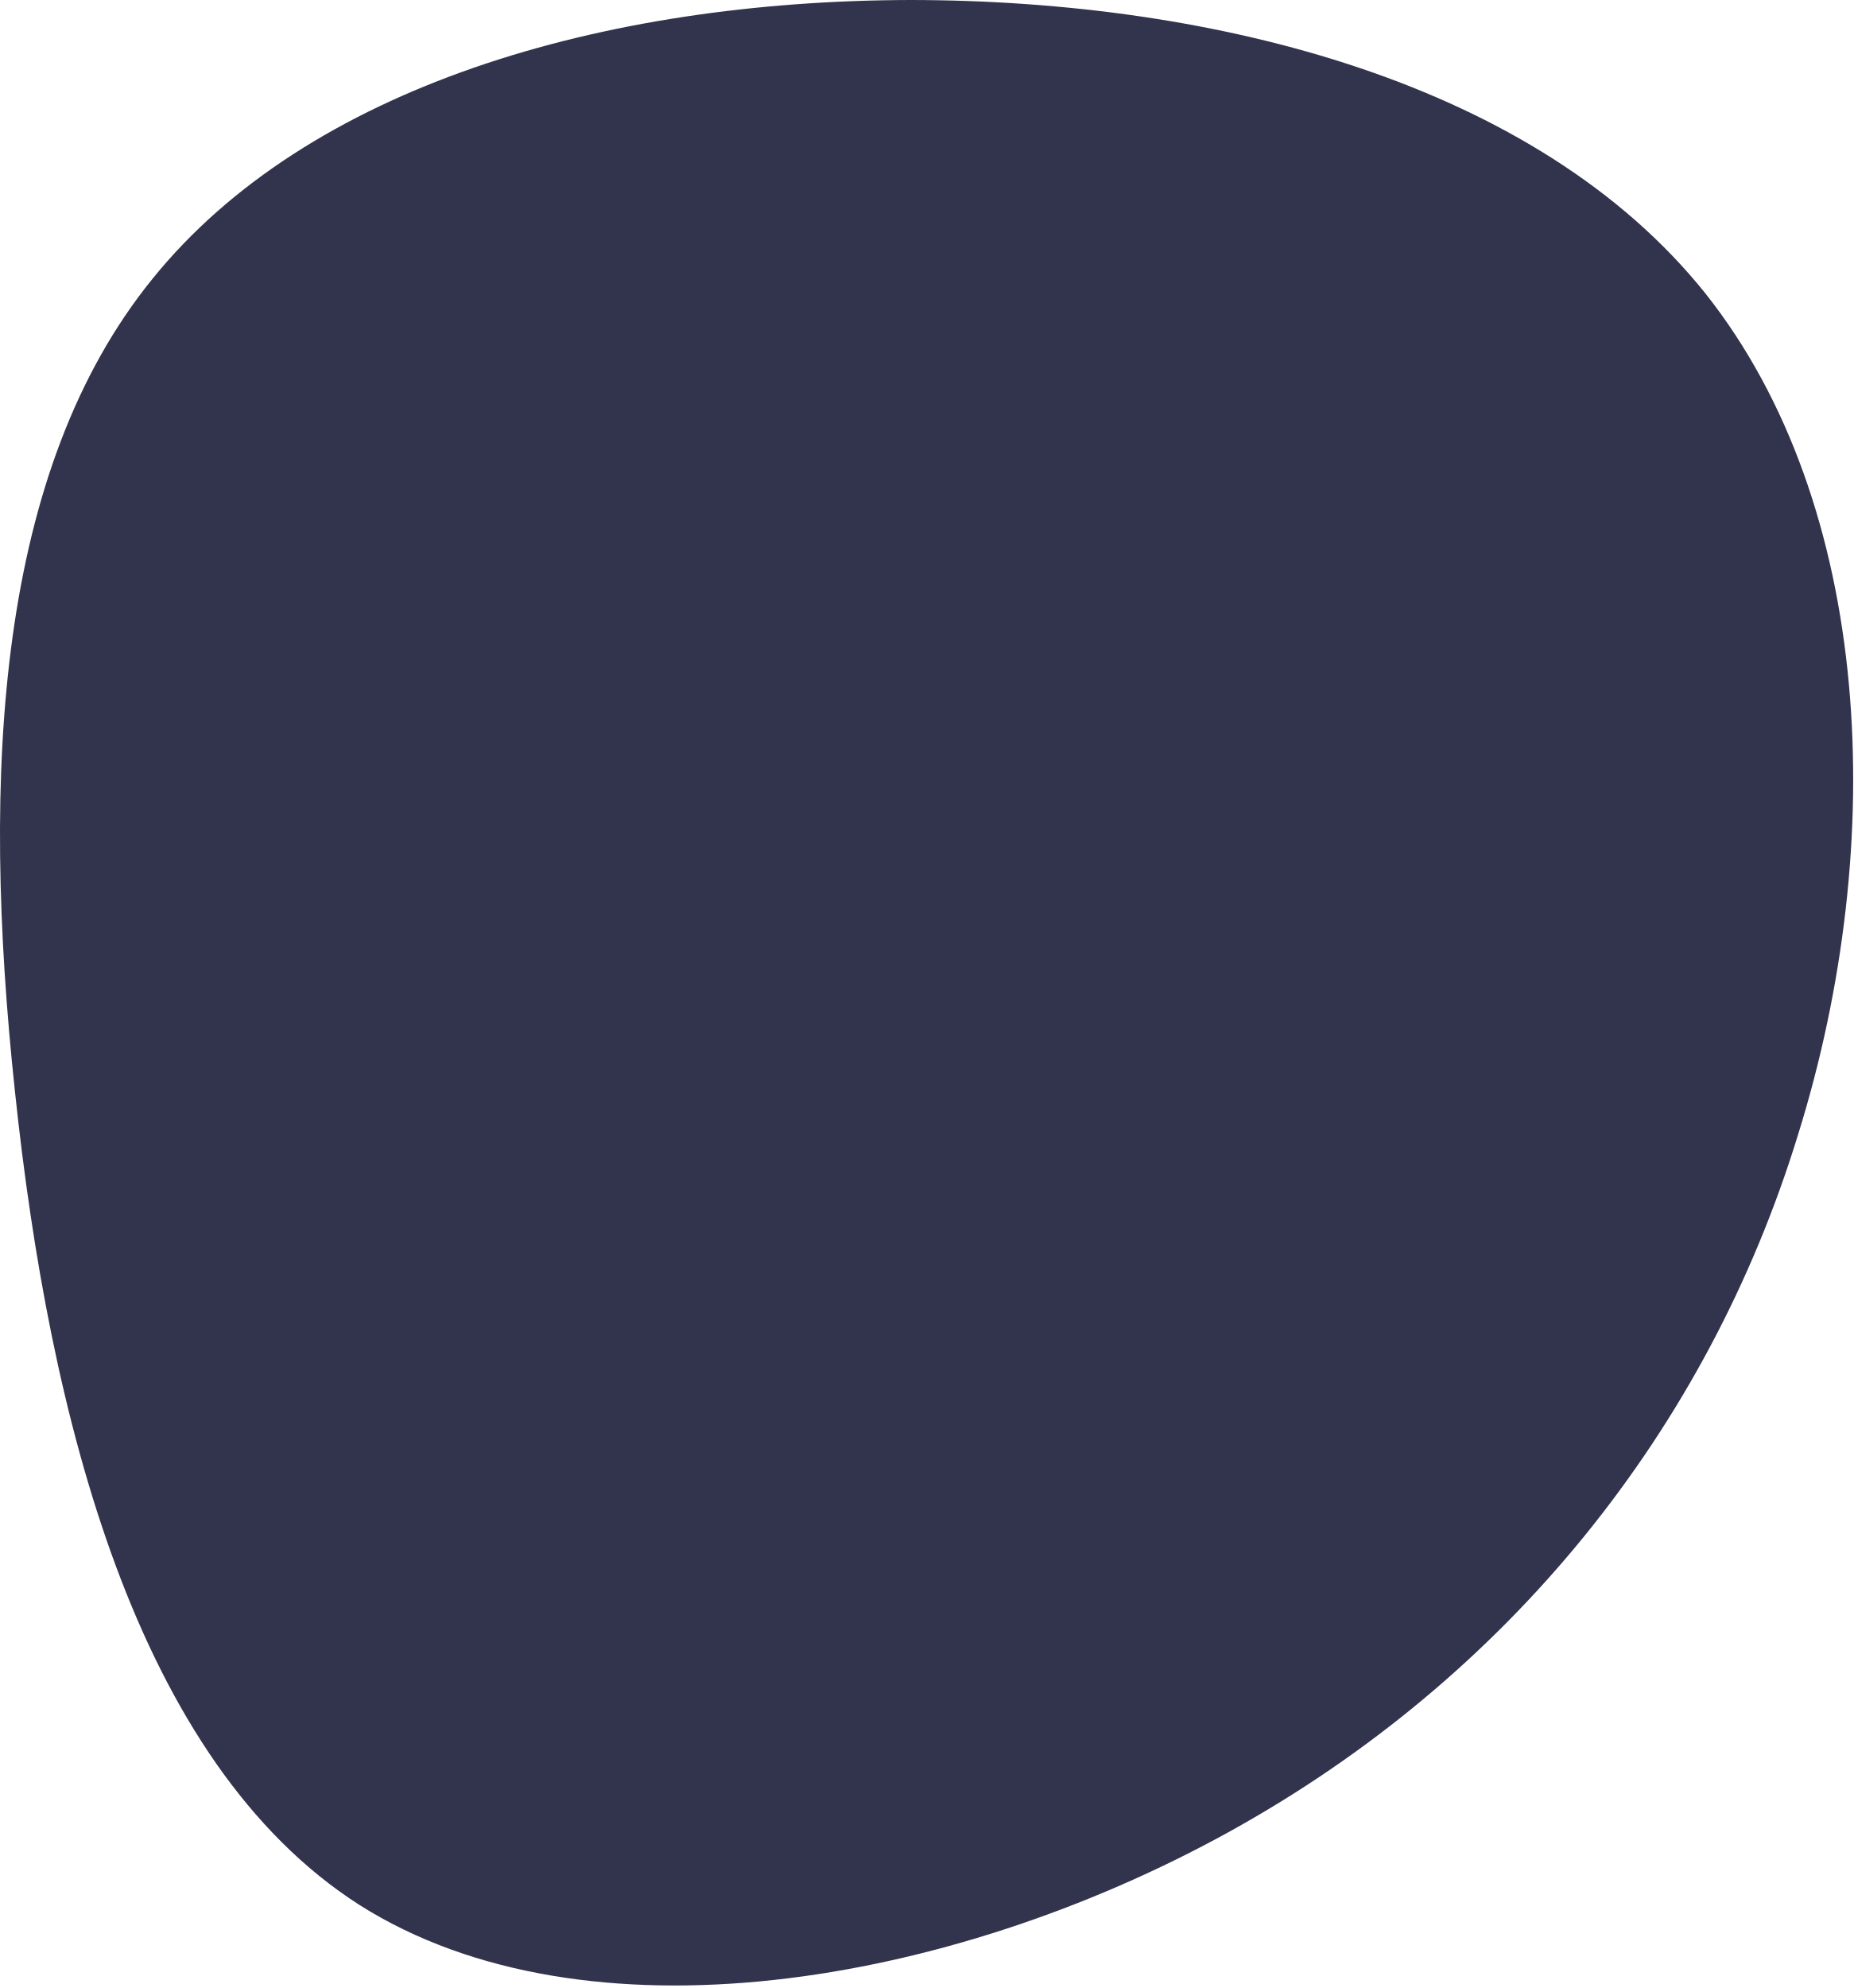
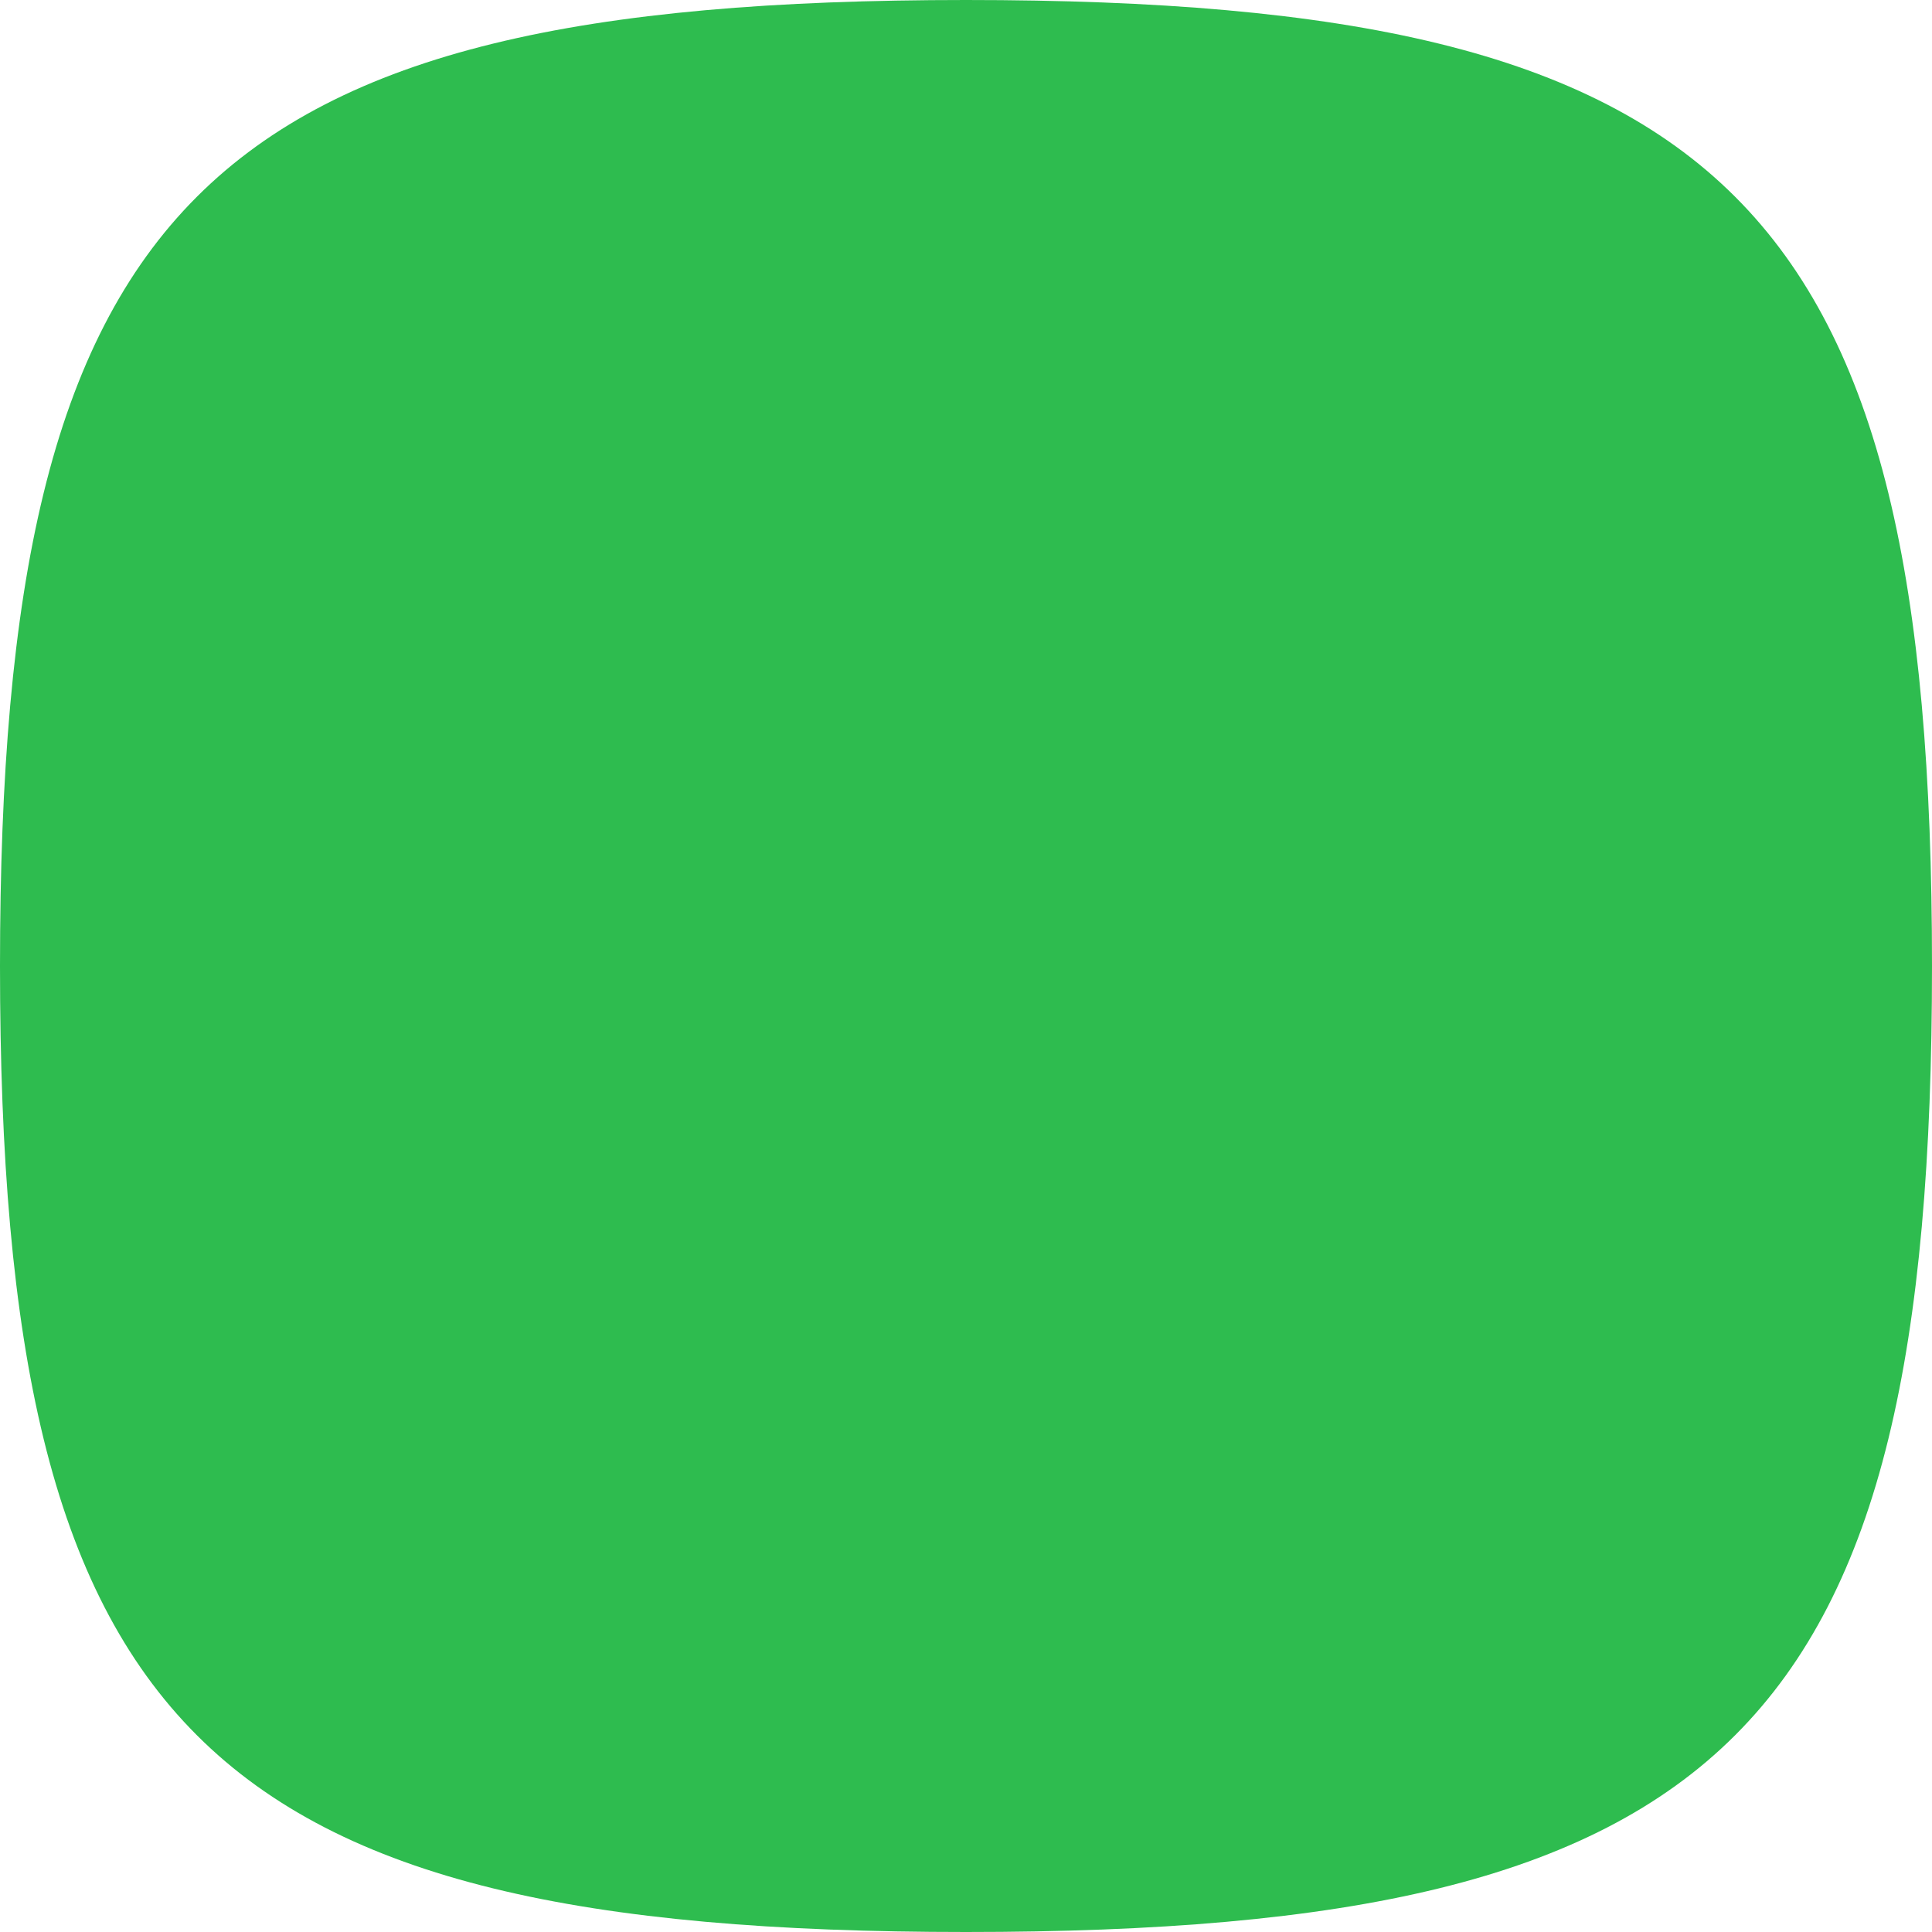
- <svg xmlns="http://www.w3.org/2000/svg" width="458" height="491" viewBox="0 0 458 491" fill="none">
-   <path d="M303.457 452.526C234.219 490.701 144.538 505.671 88.896 470.553C33.342 435.103 12.159 349.654 3.711 269.744C-4.826 190.165 -0.628 116.126 37.611 68.935C75.939 21.414 148.816 0.168 224.933 0C300.63 0.074 379.744 20.563 421.29 72.468C462.748 124.704 466.727 208.026 444.153 280.332C421.822 353.059 372.696 414.35 303.457 452.526Z" fill="#32334C" />
+ <svg xmlns="http://www.w3.org/2000/svg" viewBox="0 0 500 500" version="1.1" fill="#2ebc4f">
+   <path d=" M 0 250 C 0 52.5, 52.5 0, 250 0 S 500 52.5, 500 250, 447.5 500 250 500, 0 447.5, 0 250 " transform=" rotate( 0, 250, 250 ) translate( 0, 0 ) " />
</svg>
